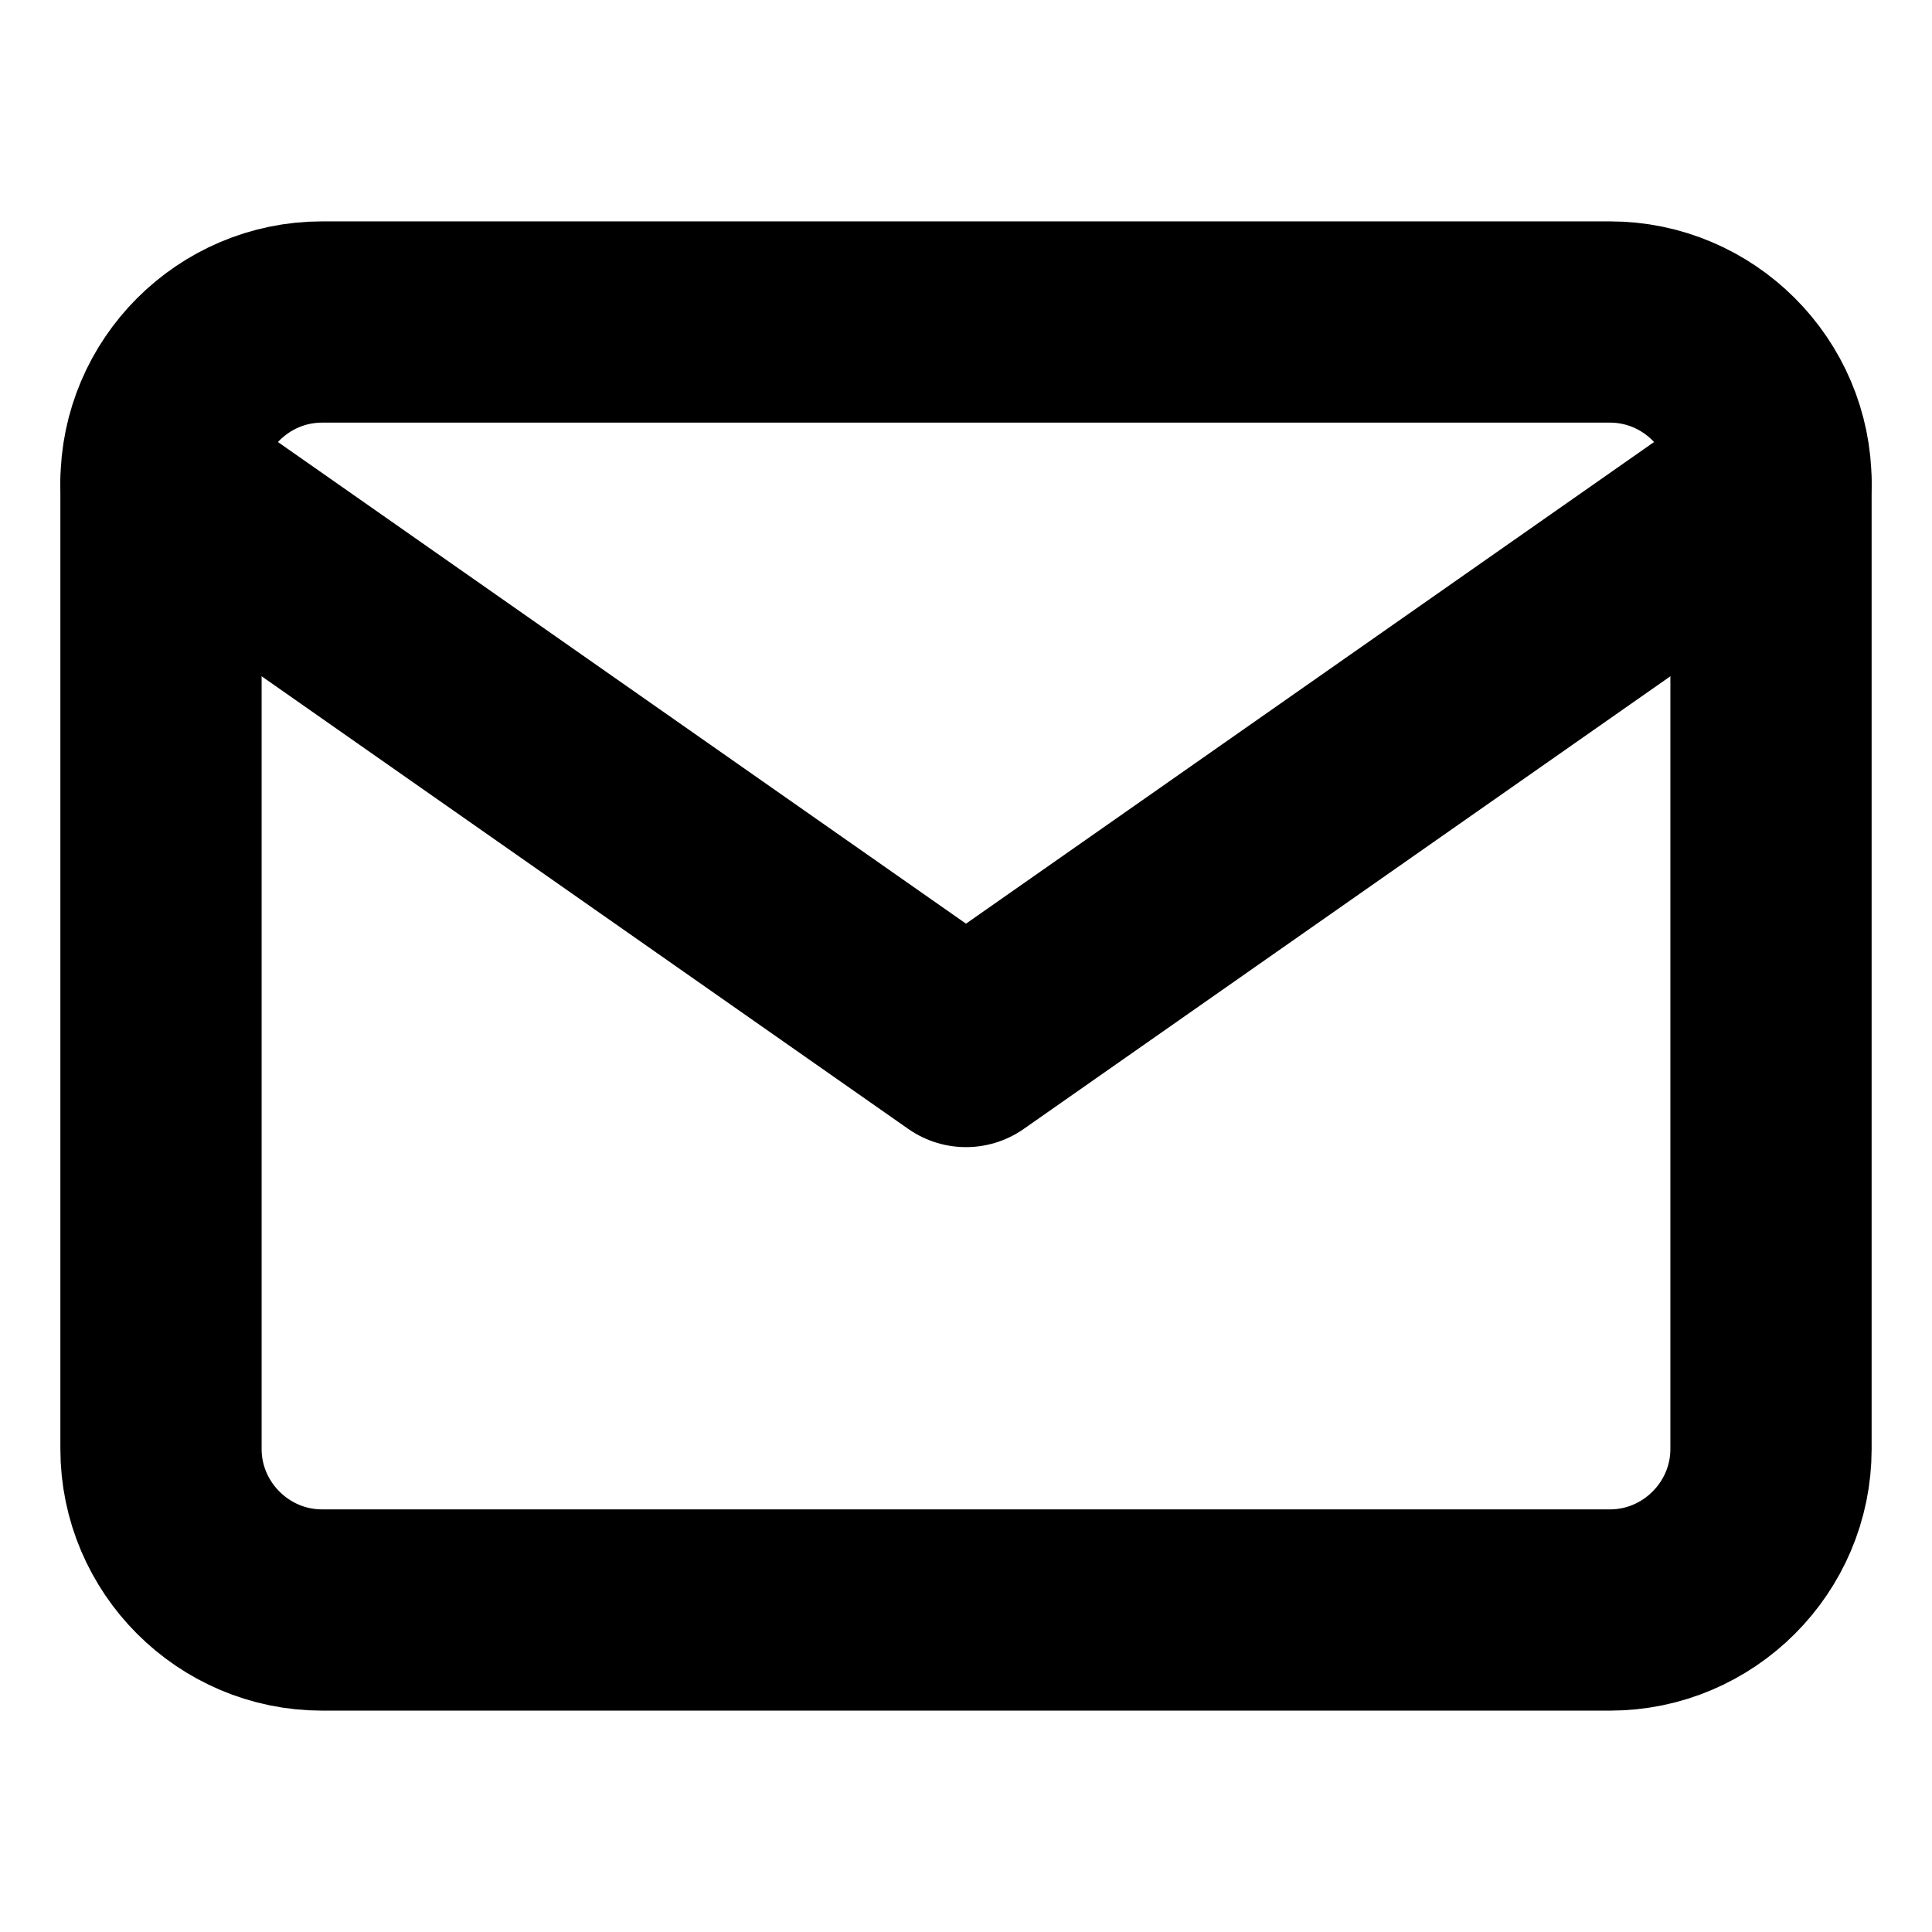
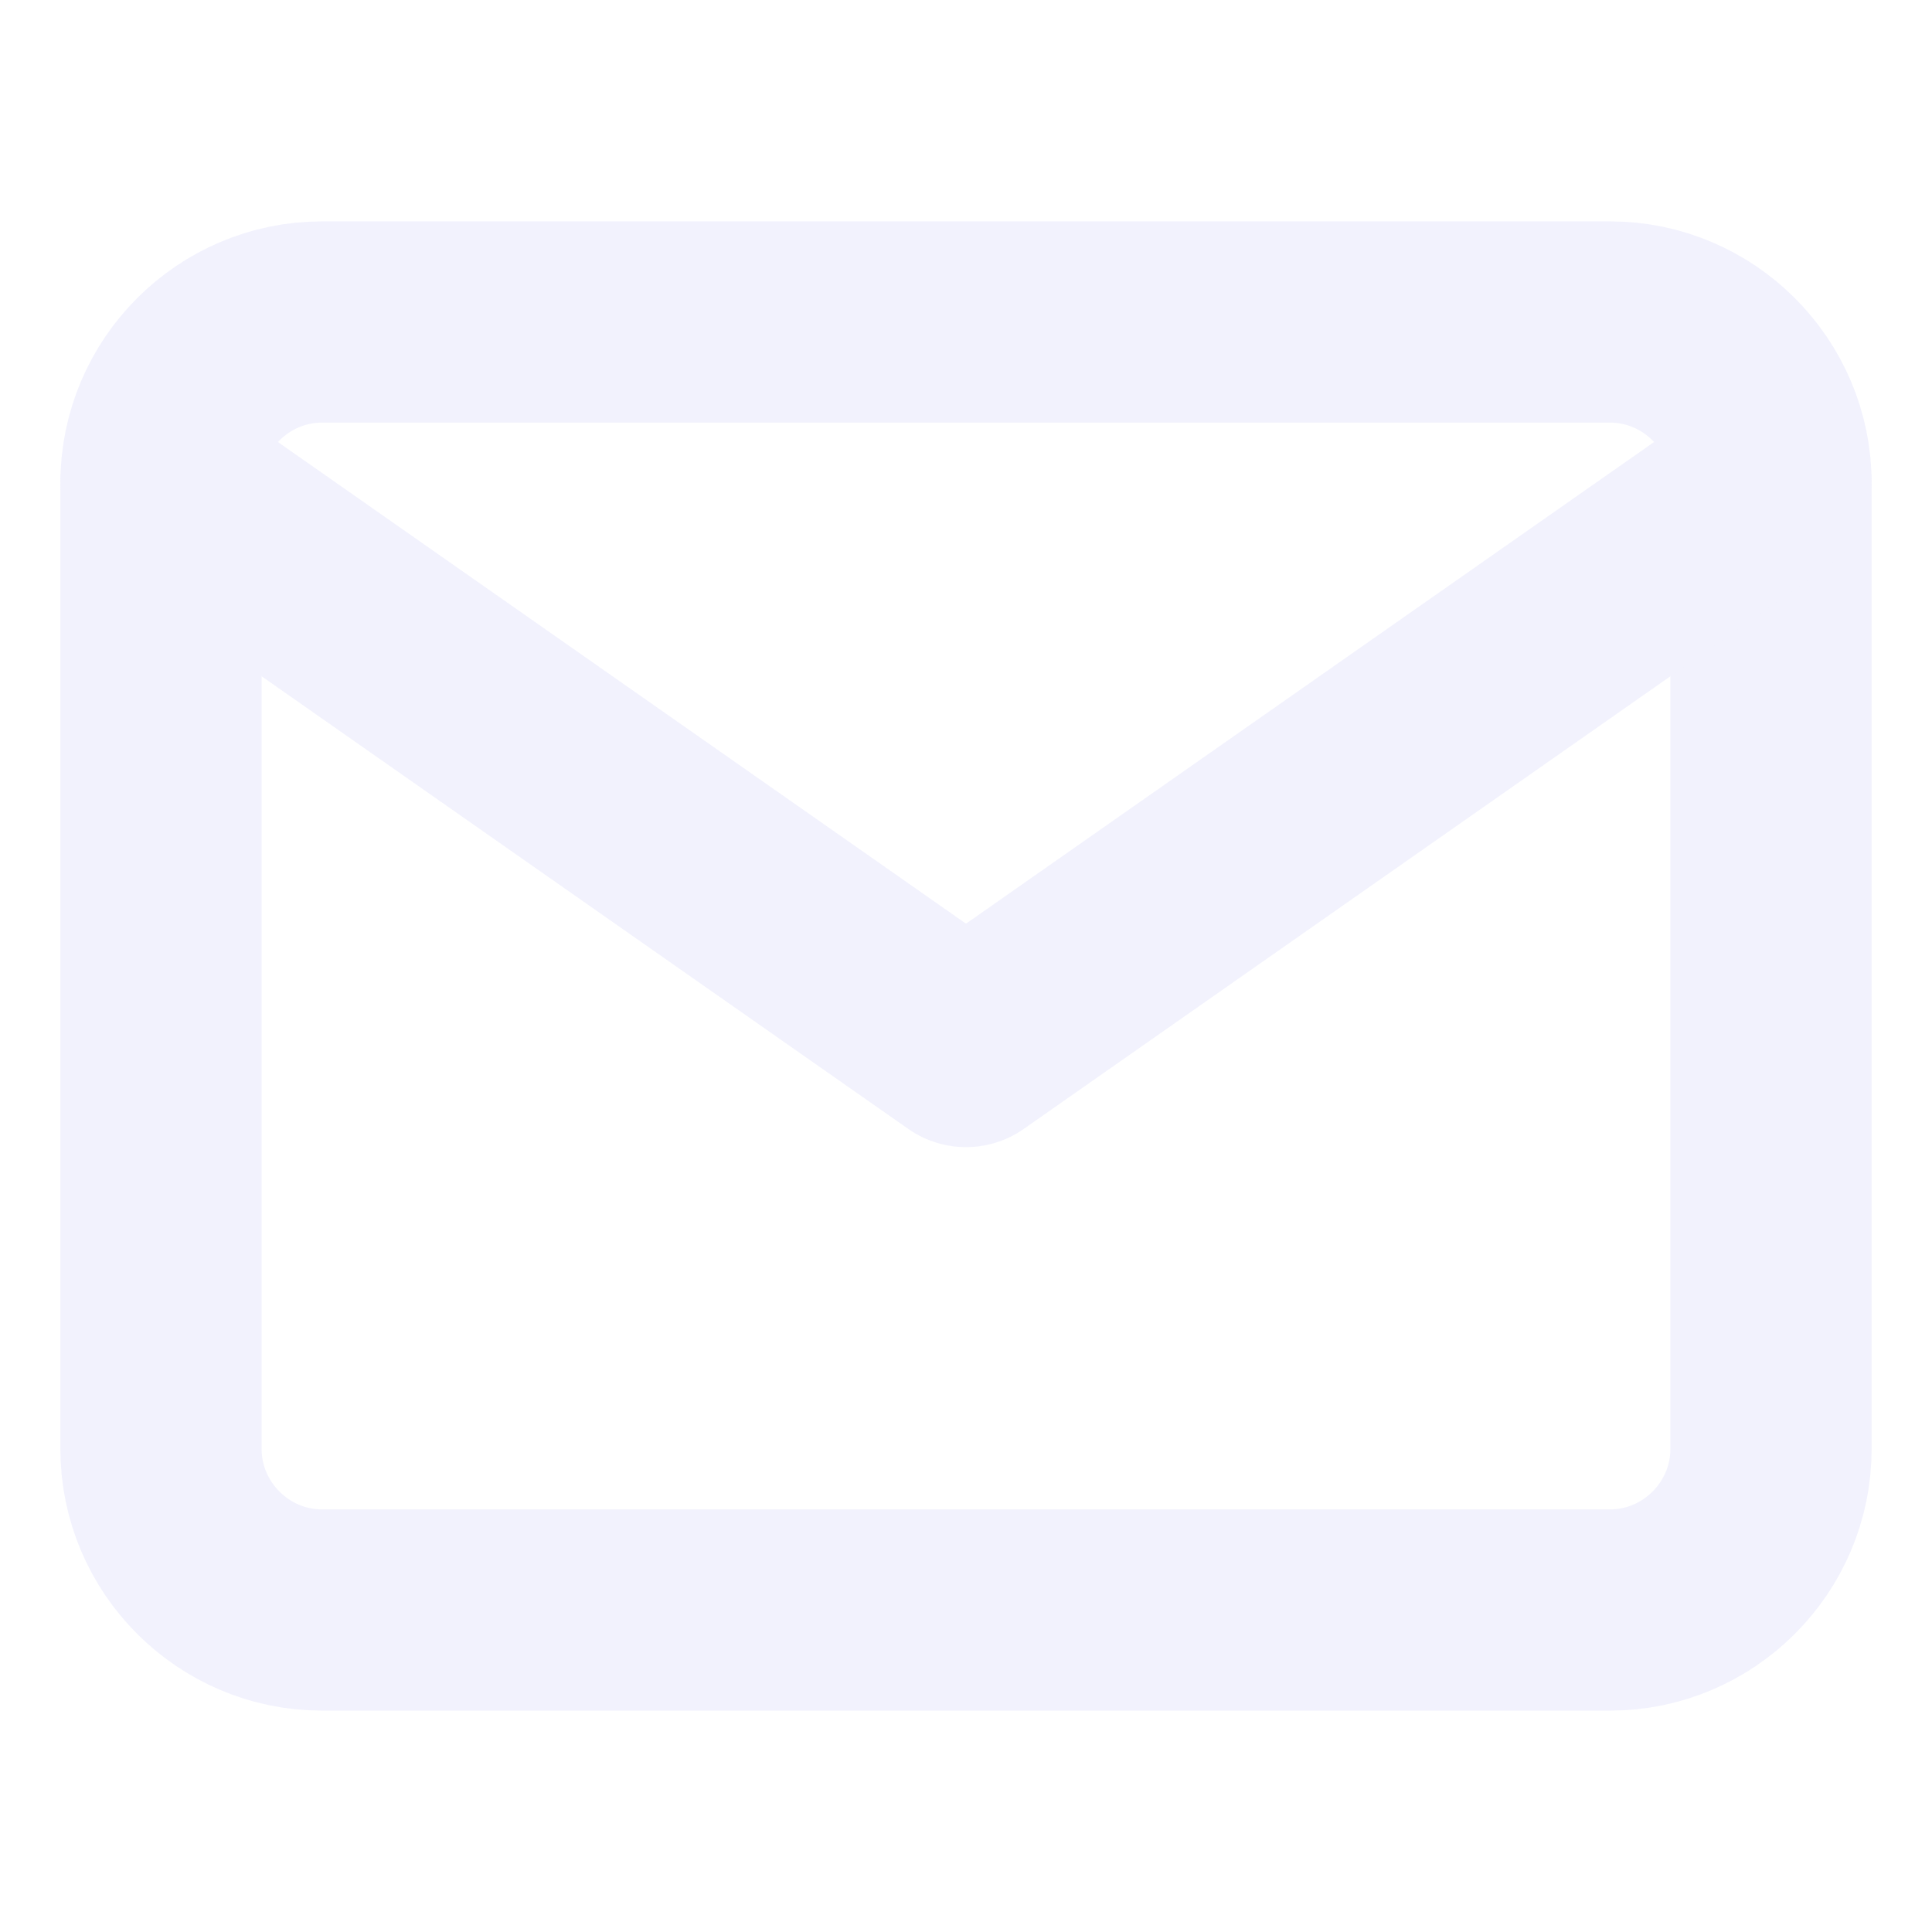
- <svg xmlns="http://www.w3.org/2000/svg" width="36" height="36" viewBox="0 0 24 24" fill="none" stroke="currentcolor" stroke-width="2.5" stroke-linecap="round" stroke-linejoin="round" class="feather feather-mail">
+ <svg xmlns="http://www.w3.org/2000/svg" width="32" height="32" viewBox="0 0 24 24" fill="none" stroke="#f2f2fd" stroke-width="2.5" stroke-linecap="round" stroke-linejoin="round" class="feather feather-mail">
  <path d="M4 4h16c1.1 0 2 .9 2 2v12c0 1.1-.9 2-2 2H4c-1.1 0-2-.9-2-2V6c0-1.1.9-2 2-2z" />
  <polyline points="22,6 12,13 2,6" />
</svg>
